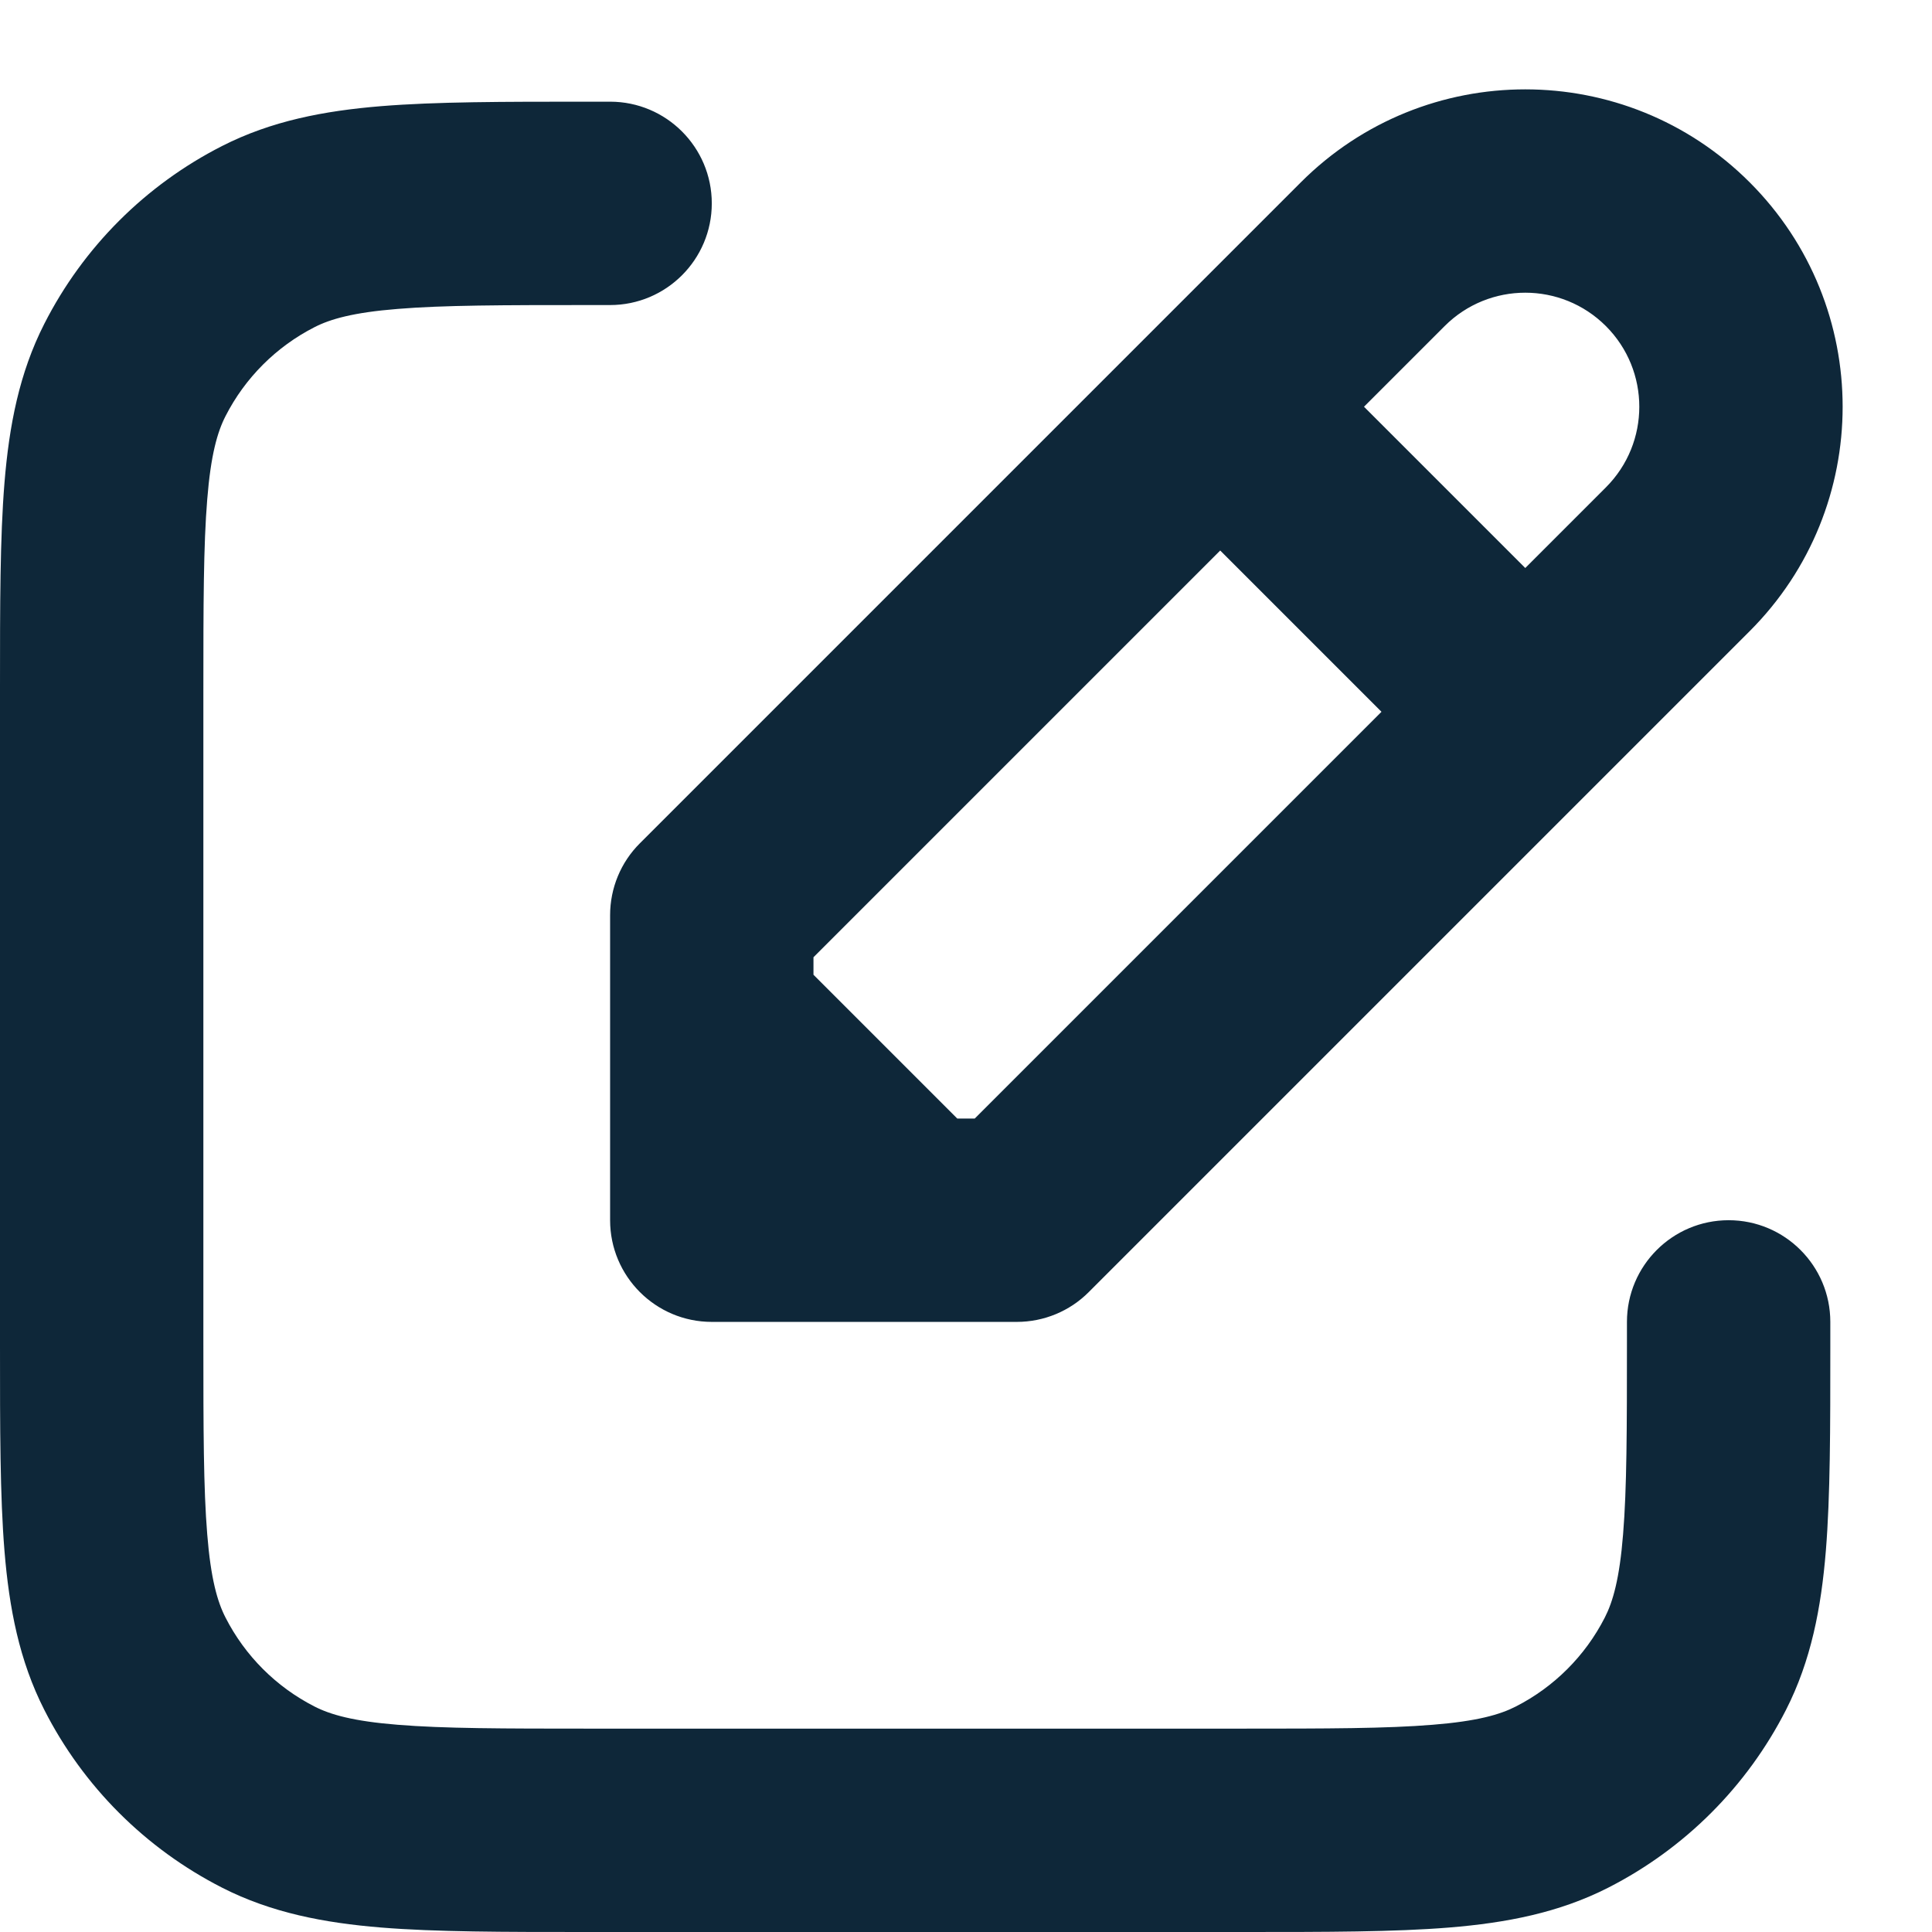
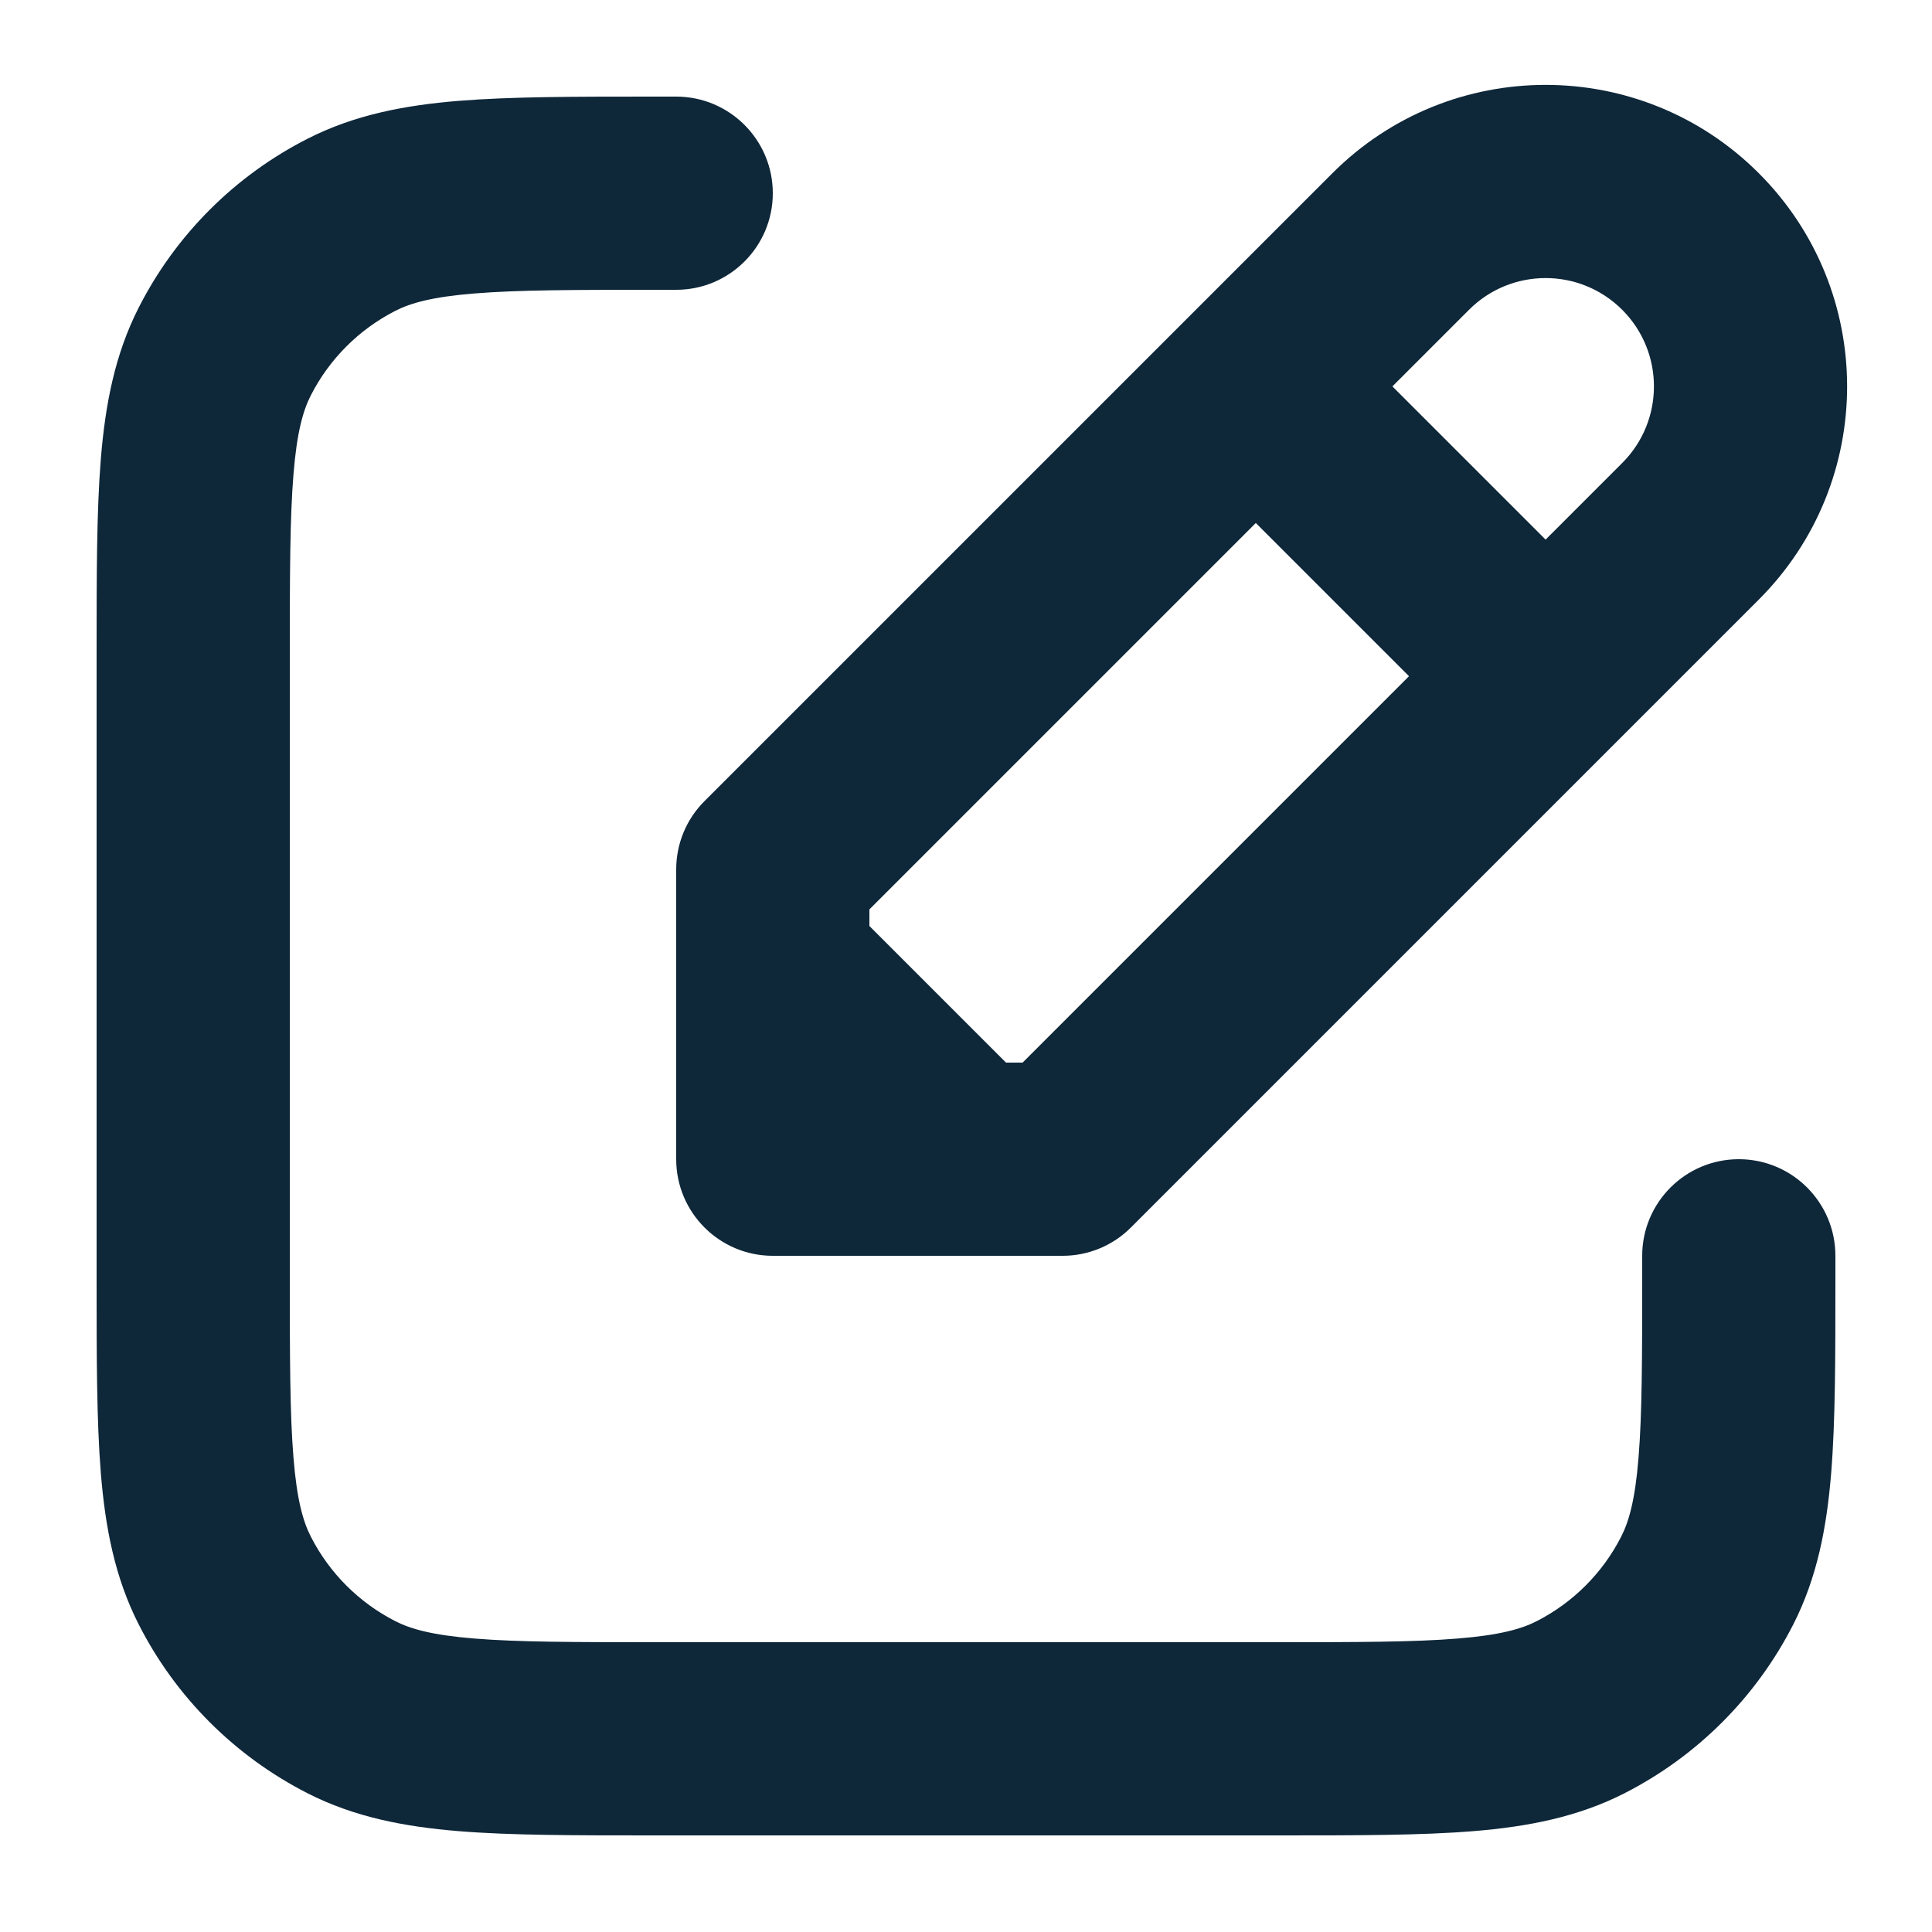
- <svg xmlns="http://www.w3.org/2000/svg" width="19" height="19" viewBox="0 0 19 19" fill="none">
-   <path fill-rule="evenodd" clip-rule="evenodd" d="M12.793 1.793C14.012 0.574 15.988 0.574 17.207 1.793C18.426 3.012 18.426 4.988 17.207 6.207L15.707 7.707L10.707 12.707C10.52 12.895 10.265 13 10 13H9H7C6.448 13 6 12.552 6 12V10V9C6 8.735 6.105 8.48 6.293 8.293L11.293 3.293L12.793 1.793ZM9.414 11L8 9.586V9.414L12 5.414L13.586 7L9.586 11H9.414ZM15.793 3.207C15.355 2.769 14.645 2.769 14.207 3.207L13.414 4L15 5.586L15.793 4.793C16.231 4.355 16.231 3.645 15.793 3.207ZM5.759 1L5.8 1H6C6.552 1 7 1.448 7 2C7 2.552 6.552 3 6 3H5.8C4.943 3 4.361 3.001 3.911 3.038C3.473 3.073 3.248 3.138 3.092 3.218C2.716 3.41 2.41 3.716 2.218 4.092C2.138 4.248 2.073 4.473 2.038 4.911C2.001 5.361 2 5.943 2 6.8V13.2C2 14.057 2.001 14.639 2.038 15.089C2.073 15.527 2.138 15.752 2.218 15.908C2.41 16.284 2.716 16.59 3.092 16.782C3.248 16.862 3.473 16.927 3.911 16.962C4.361 16.999 4.943 17 5.8 17H12.2C13.057 17 13.639 16.999 14.089 16.962C14.527 16.927 14.752 16.862 14.908 16.782C15.284 16.59 15.59 16.284 15.782 15.908C15.862 15.752 15.927 15.527 15.962 15.089C15.999 14.639 16 14.057 16 13.2V13C16 12.448 16.448 12 17 12C17.552 12 18 12.448 18 13V13.2V13.241C18 14.046 18 14.711 17.956 15.252C17.91 15.814 17.811 16.331 17.564 16.816C17.18 17.569 16.569 18.18 15.816 18.564C15.331 18.811 14.814 18.91 14.252 18.956C13.711 19 13.046 19 12.241 19H12.2H5.8H5.759C4.954 19 4.289 19 3.748 18.956C3.186 18.91 2.669 18.811 2.184 18.564C1.431 18.18 0.819 17.569 0.436 16.816C0.189 16.331 0.09 15.814 0.044 15.252C-2.20039e-05 14.711 -1.18713e-05 14.046 4.07409e-07 13.241V13.241V13.2V6.8V6.759V6.759C-1.18713e-05 5.954 -2.2005e-05 5.289 0.044 4.748C0.09 4.186 0.189 3.669 0.436 3.184C0.819 2.431 1.431 1.819 2.184 1.436C2.669 1.189 3.186 1.09 3.748 1.044C4.289 1 4.954 1 5.759 1Z" fill="#0E2739" />
+ <svg xmlns="http://www.w3.org/2000/svg" width="20" height="20" viewBox="0 0 20 20" fill="none">
+   <path fill-rule="evenodd" clip-rule="evenodd" d="M13.793 1.793C15.012 0.574 16.988 0.574 18.207 1.793C19.426 3.012 19.426 4.988 18.207 6.207L16.707 7.707L11.707 12.707C11.52 12.895 11.265 13 11 13H10H8C7.448 13 7 12.552 7 12V10V9C7 8.735 7.105 8.48 7.293 8.293L12.293 3.293L13.793 1.793ZM10.414 11L9 9.586V9.414L13 5.414L14.586 7L10.586 11H10.414ZM16.793 3.207C16.355 2.769 15.645 2.769 15.207 3.207L14.414 4L16 5.586L16.793 4.793C17.231 4.355 17.231 3.645 16.793 3.207ZM6.759 1L6.8 1H7C7.552 1 8 1.448 8 2C8 2.552 7.552 3 7 3H6.8C5.943 3 5.361 3.001 4.911 3.038C4.473 3.073 4.248 3.138 4.092 3.218C3.716 3.41 3.41 3.716 3.218 4.092C3.138 4.248 3.073 4.473 3.038 4.911C3.001 5.361 3 5.943 3 6.8V13.2C3 14.057 3.001 14.639 3.038 15.089C3.073 15.527 3.138 15.752 3.218 15.908C3.41 16.284 3.716 16.59 4.092 16.782C4.248 16.862 4.473 16.927 4.911 16.962C5.361 16.999 5.943 17 6.8 17H13.2C14.057 17 14.639 16.999 15.089 16.962C15.527 16.927 15.752 16.862 15.908 16.782C16.284 16.59 16.59 16.284 16.782 15.908C16.862 15.752 16.927 15.527 16.962 15.089C16.999 14.639 17 14.057 17 13.2V13C17 12.448 17.448 12 18 12C18.552 12 19 12.448 19 13V13.2V13.241C19 14.046 19 14.711 18.956 15.252C18.91 15.814 18.811 16.331 18.564 16.816C18.18 17.569 17.569 18.18 16.816 18.564C16.331 18.811 15.814 18.91 15.252 18.956C14.711 19 14.046 19 13.241 19H13.2H6.8H6.759C5.954 19 5.289 19 4.748 18.956C4.186 18.91 3.669 18.811 3.184 18.564C2.431 18.18 1.819 17.569 1.436 16.816C1.189 16.331 1.09 15.814 1.044 15.252C1 14.711 1 14.046 1 13.241V13.241V13.2V6.8V6.759V6.759C1 5.954 1 5.289 1.044 4.748C1.09 4.186 1.189 3.669 1.436 3.184C1.819 2.431 2.431 1.819 3.184 1.436C3.669 1.189 4.186 1.09 4.748 1.044C5.289 1 5.954 1 6.759 1Z" fill="#0E2739" />
</svg>
